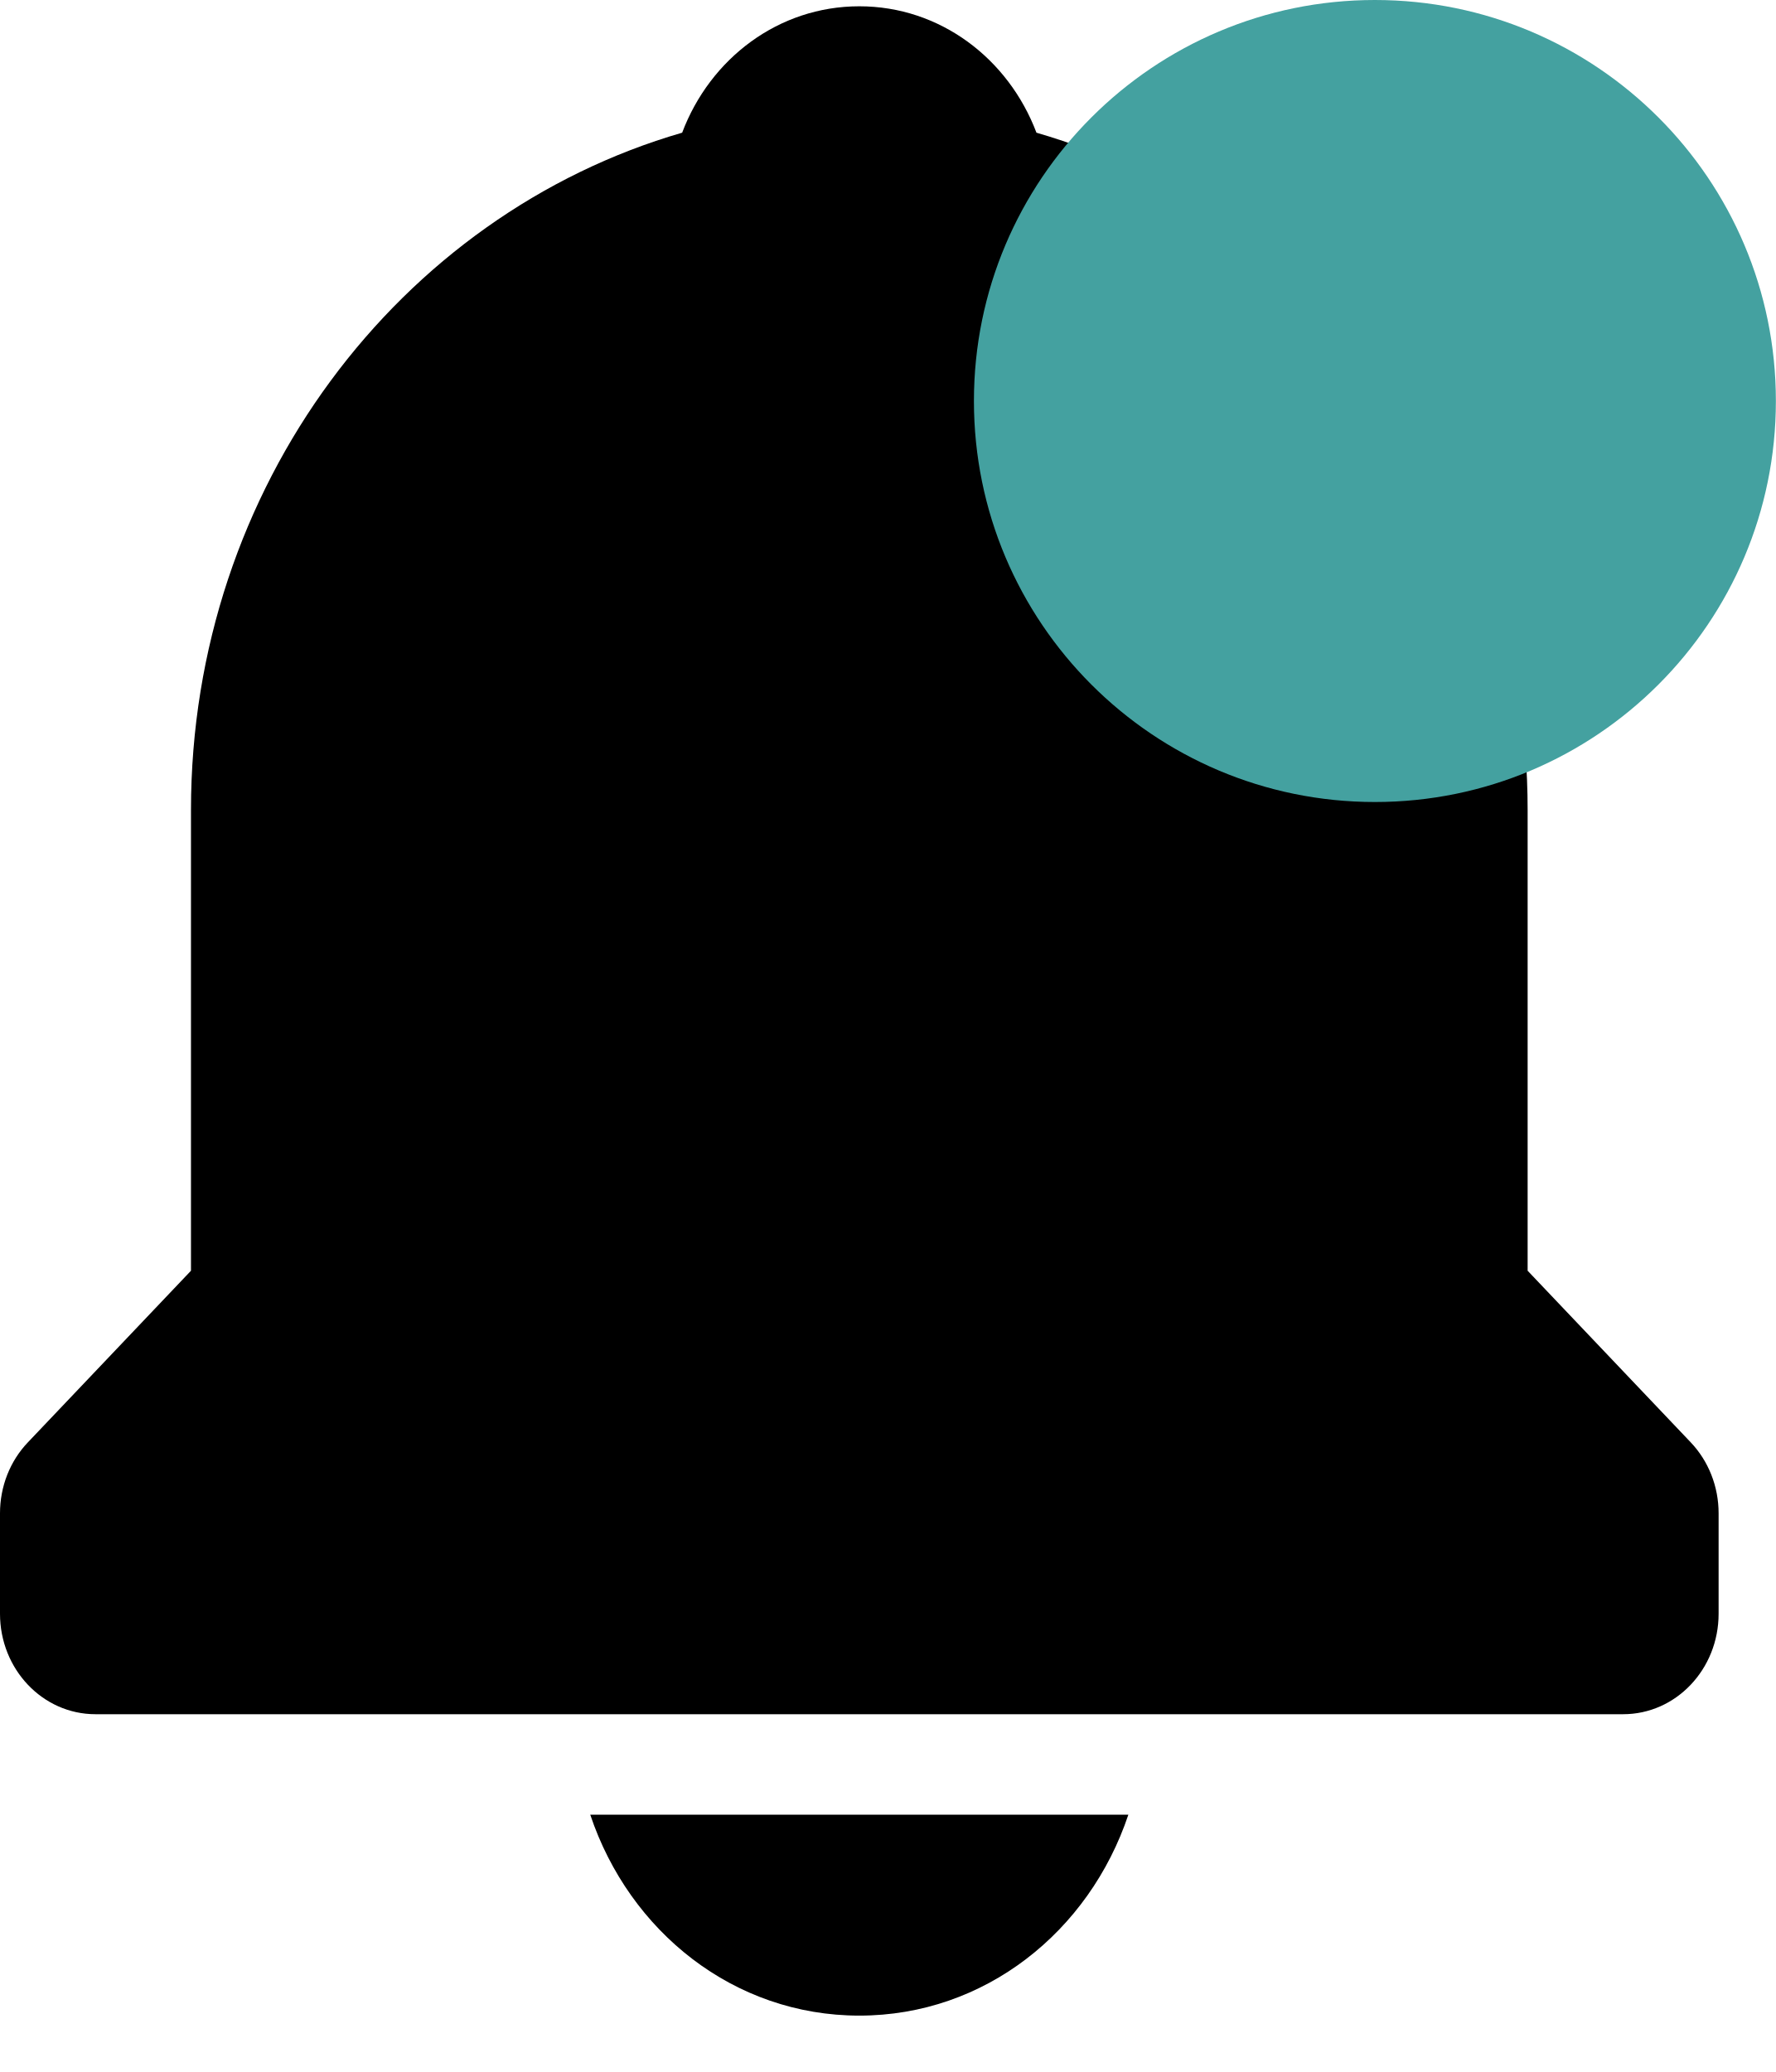
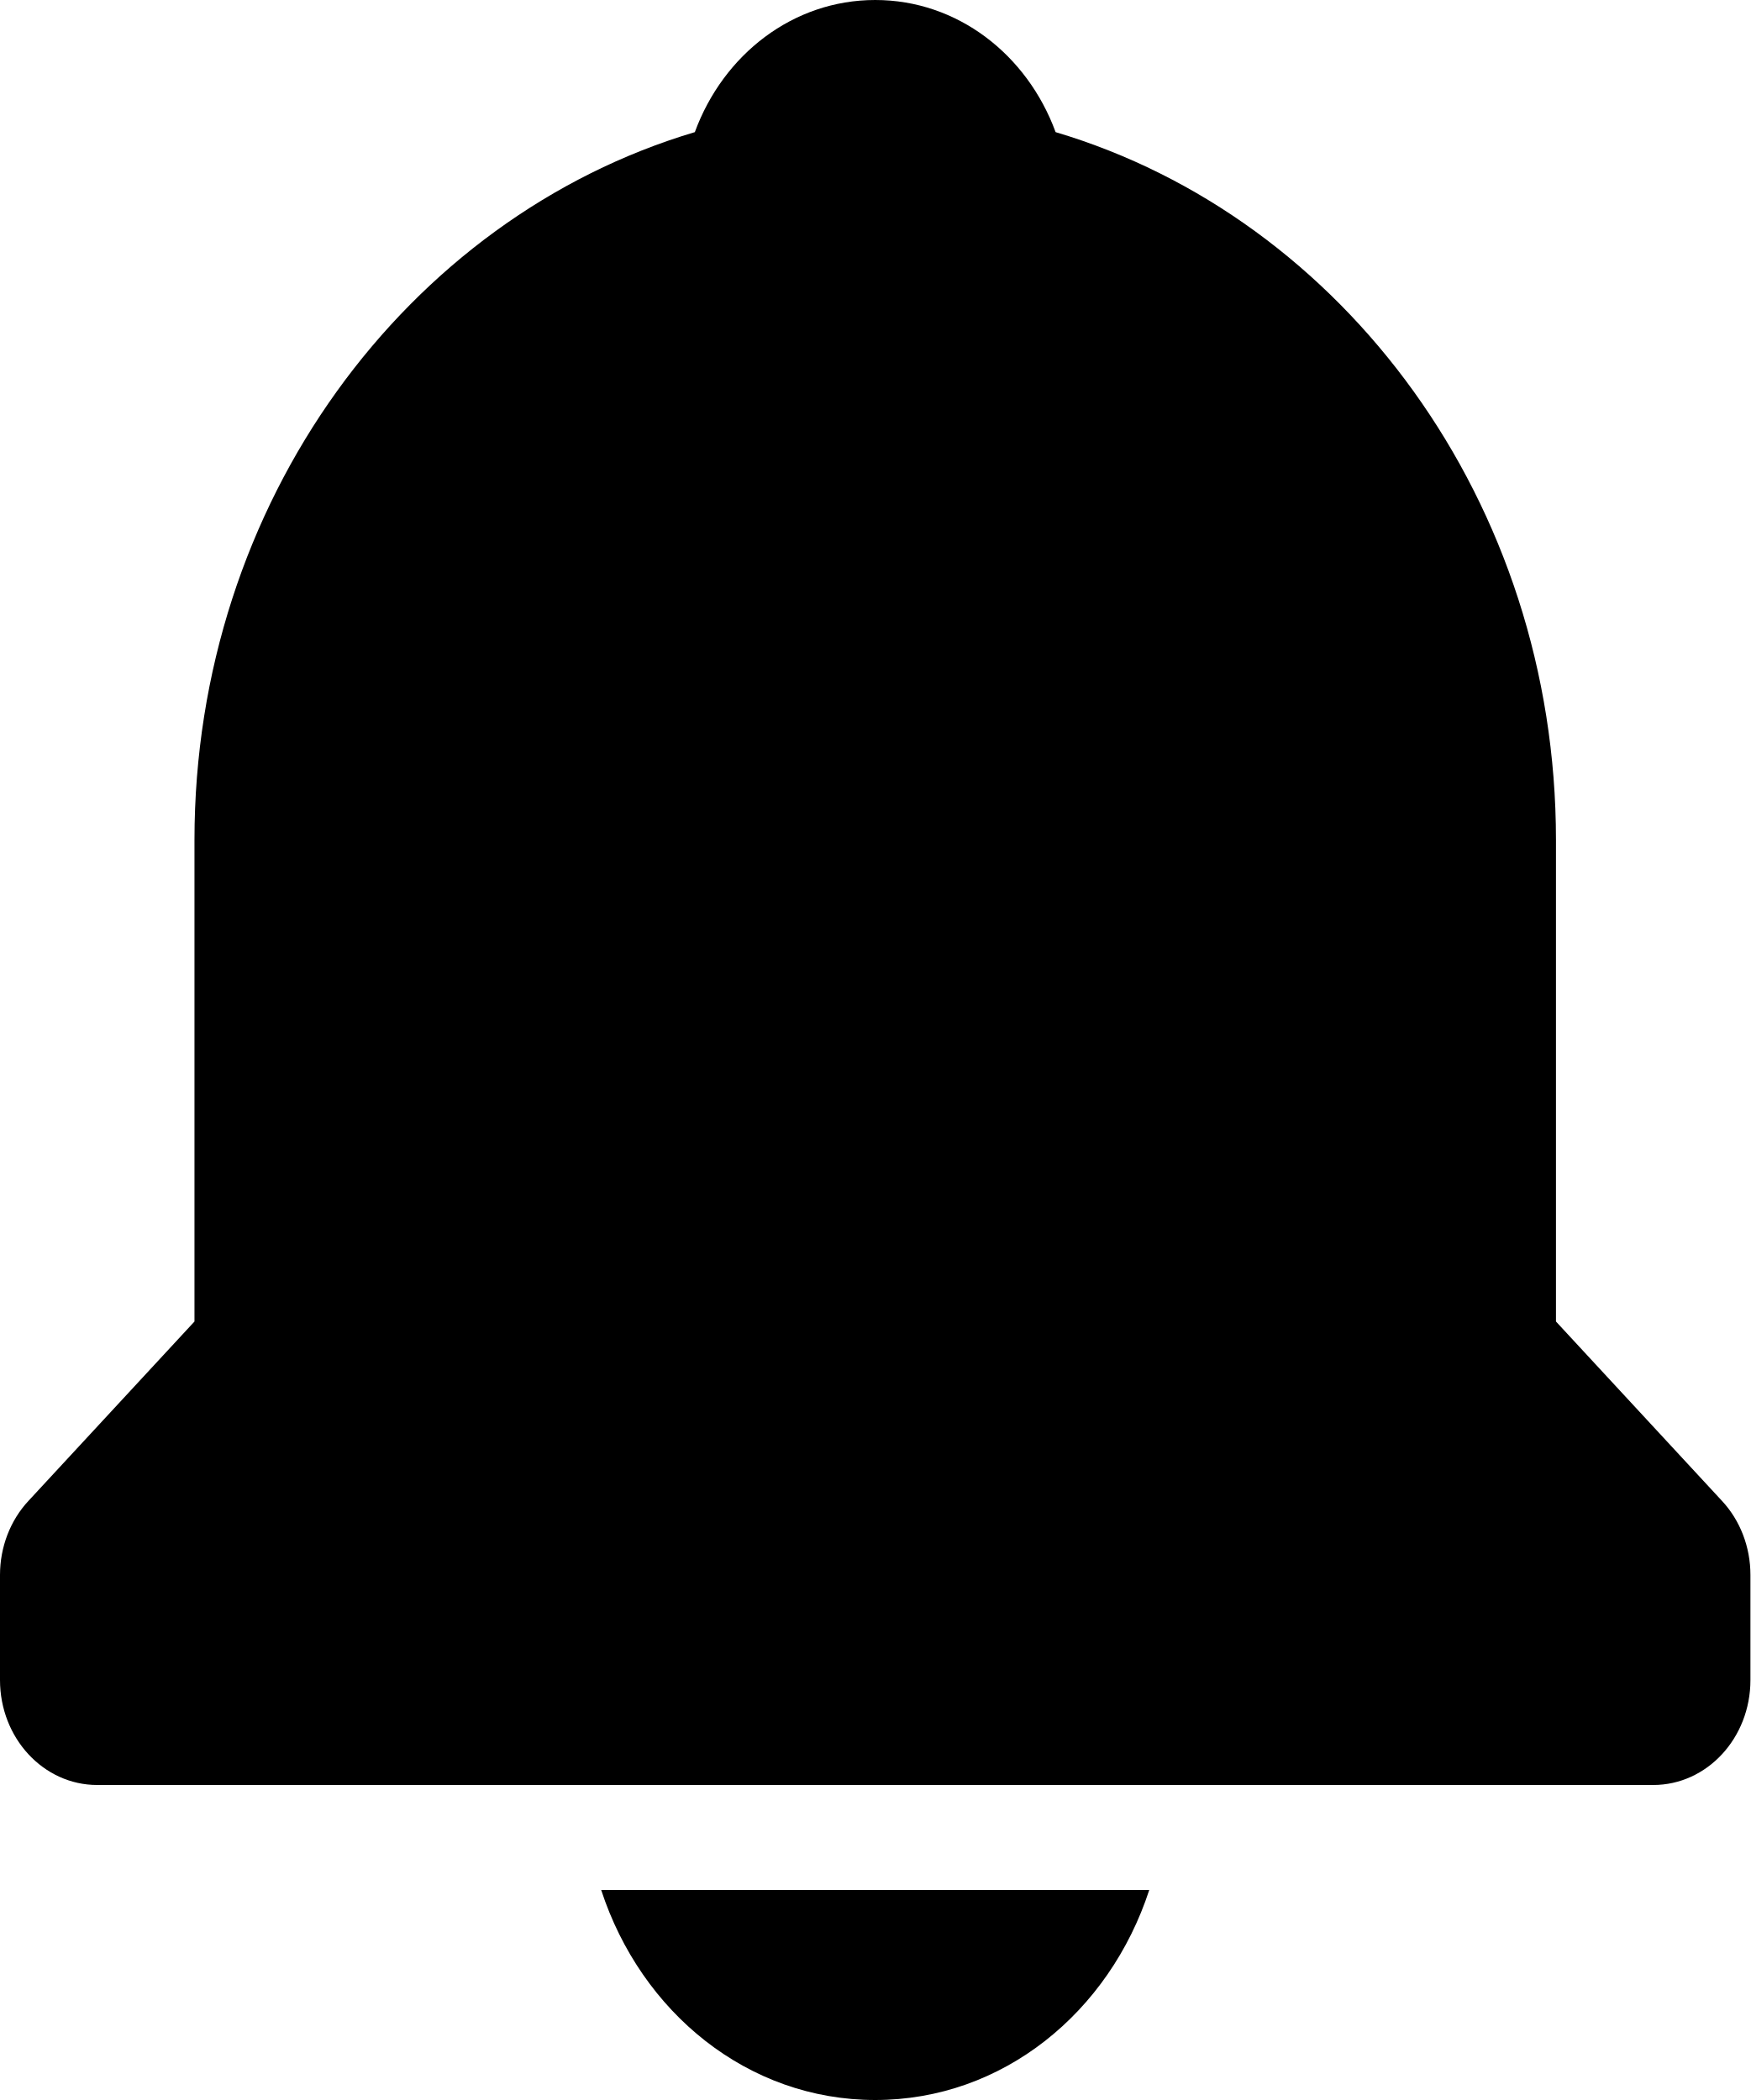
- <svg xmlns="http://www.w3.org/2000/svg" width="24" height="28" viewBox="0 0 24 28" fill="none">
-   <path d="M11.613 27.238C13.305 27.238 14.719 26.106 15.249 24.523H7.977C8.507 26.106 9.921 27.238 11.613 27.238ZM20.645 17.172V10.946C20.645 6.579 17.826 2.899 14.007 1.793C13.628 0.791 12.704 0.085 11.613 0.085C10.521 0.085 9.597 0.791 9.219 1.793C5.4 2.901 2.581 6.579 2.581 10.946V17.172L0.378 19.49C0.135 19.744 0 20.088 0 20.45V21.807C0 22.558 0.577 23.165 1.29 23.165H21.936C22.649 23.165 23.226 22.558 23.226 21.807V20.45C23.226 20.088 23.09 19.744 22.848 19.49L20.645 17.172Z" fill="black" />
-   <circle cx="18.581" cy="5.419" r="5.419" fill="#44A1A0" />
+ <svg xmlns="http://www.w3.org/2000/svg" width="20" height="24" viewBox="0 0 20 24" fill="none">
+   <path d="M10 24C11.457 24 12.674 22.999 13.131 21.6H6.869C7.326 22.999 8.543 24 10 24ZM17.778 15.103V9.6C17.778 5.74 15.35 2.488 12.061 1.51C11.736 0.624 10.94 0 10 0C9.06 0 8.264 0.624 7.939 1.51C4.65 2.489 2.222 5.74 2.222 9.6V15.103L0.326 17.152C0.117 17.376 0 17.681 0 18V19.2C0 19.864 0.497 20.4 1.111 20.4H18.889C19.503 20.4 20 19.864 20 19.2V18C20 17.681 19.883 17.376 19.674 17.152L17.778 15.103Z" fill="black" />
</svg>
